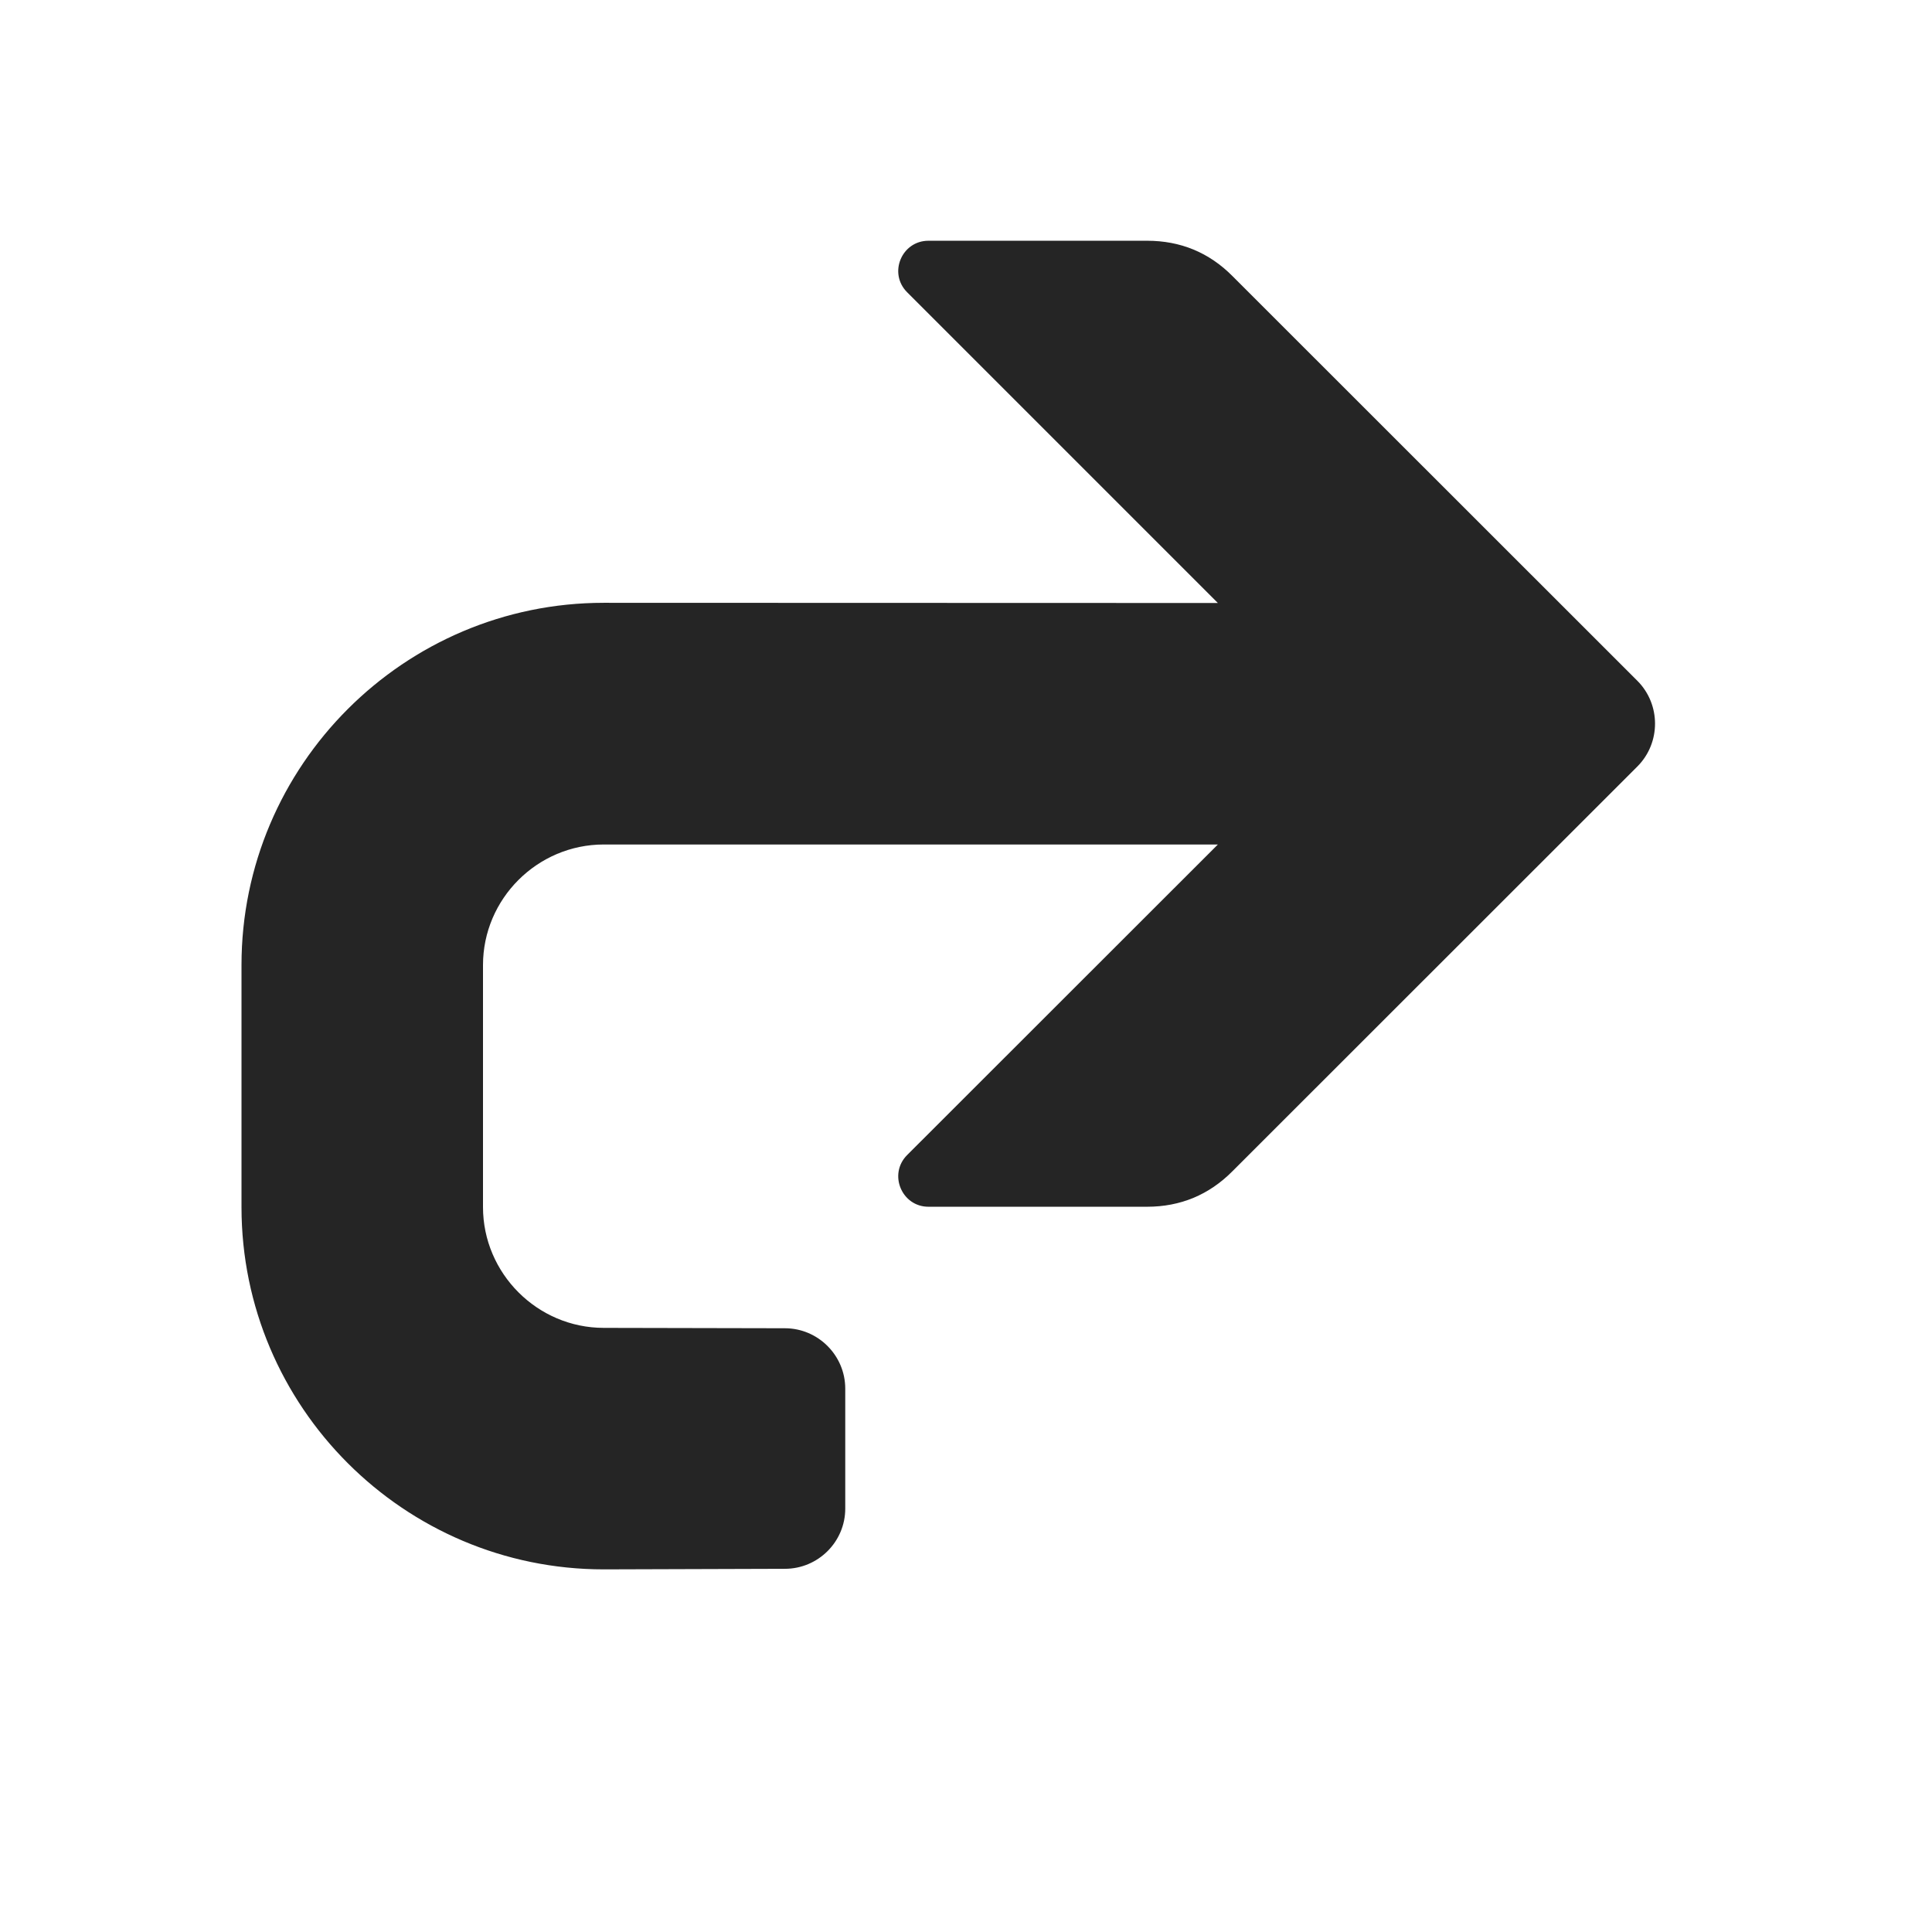
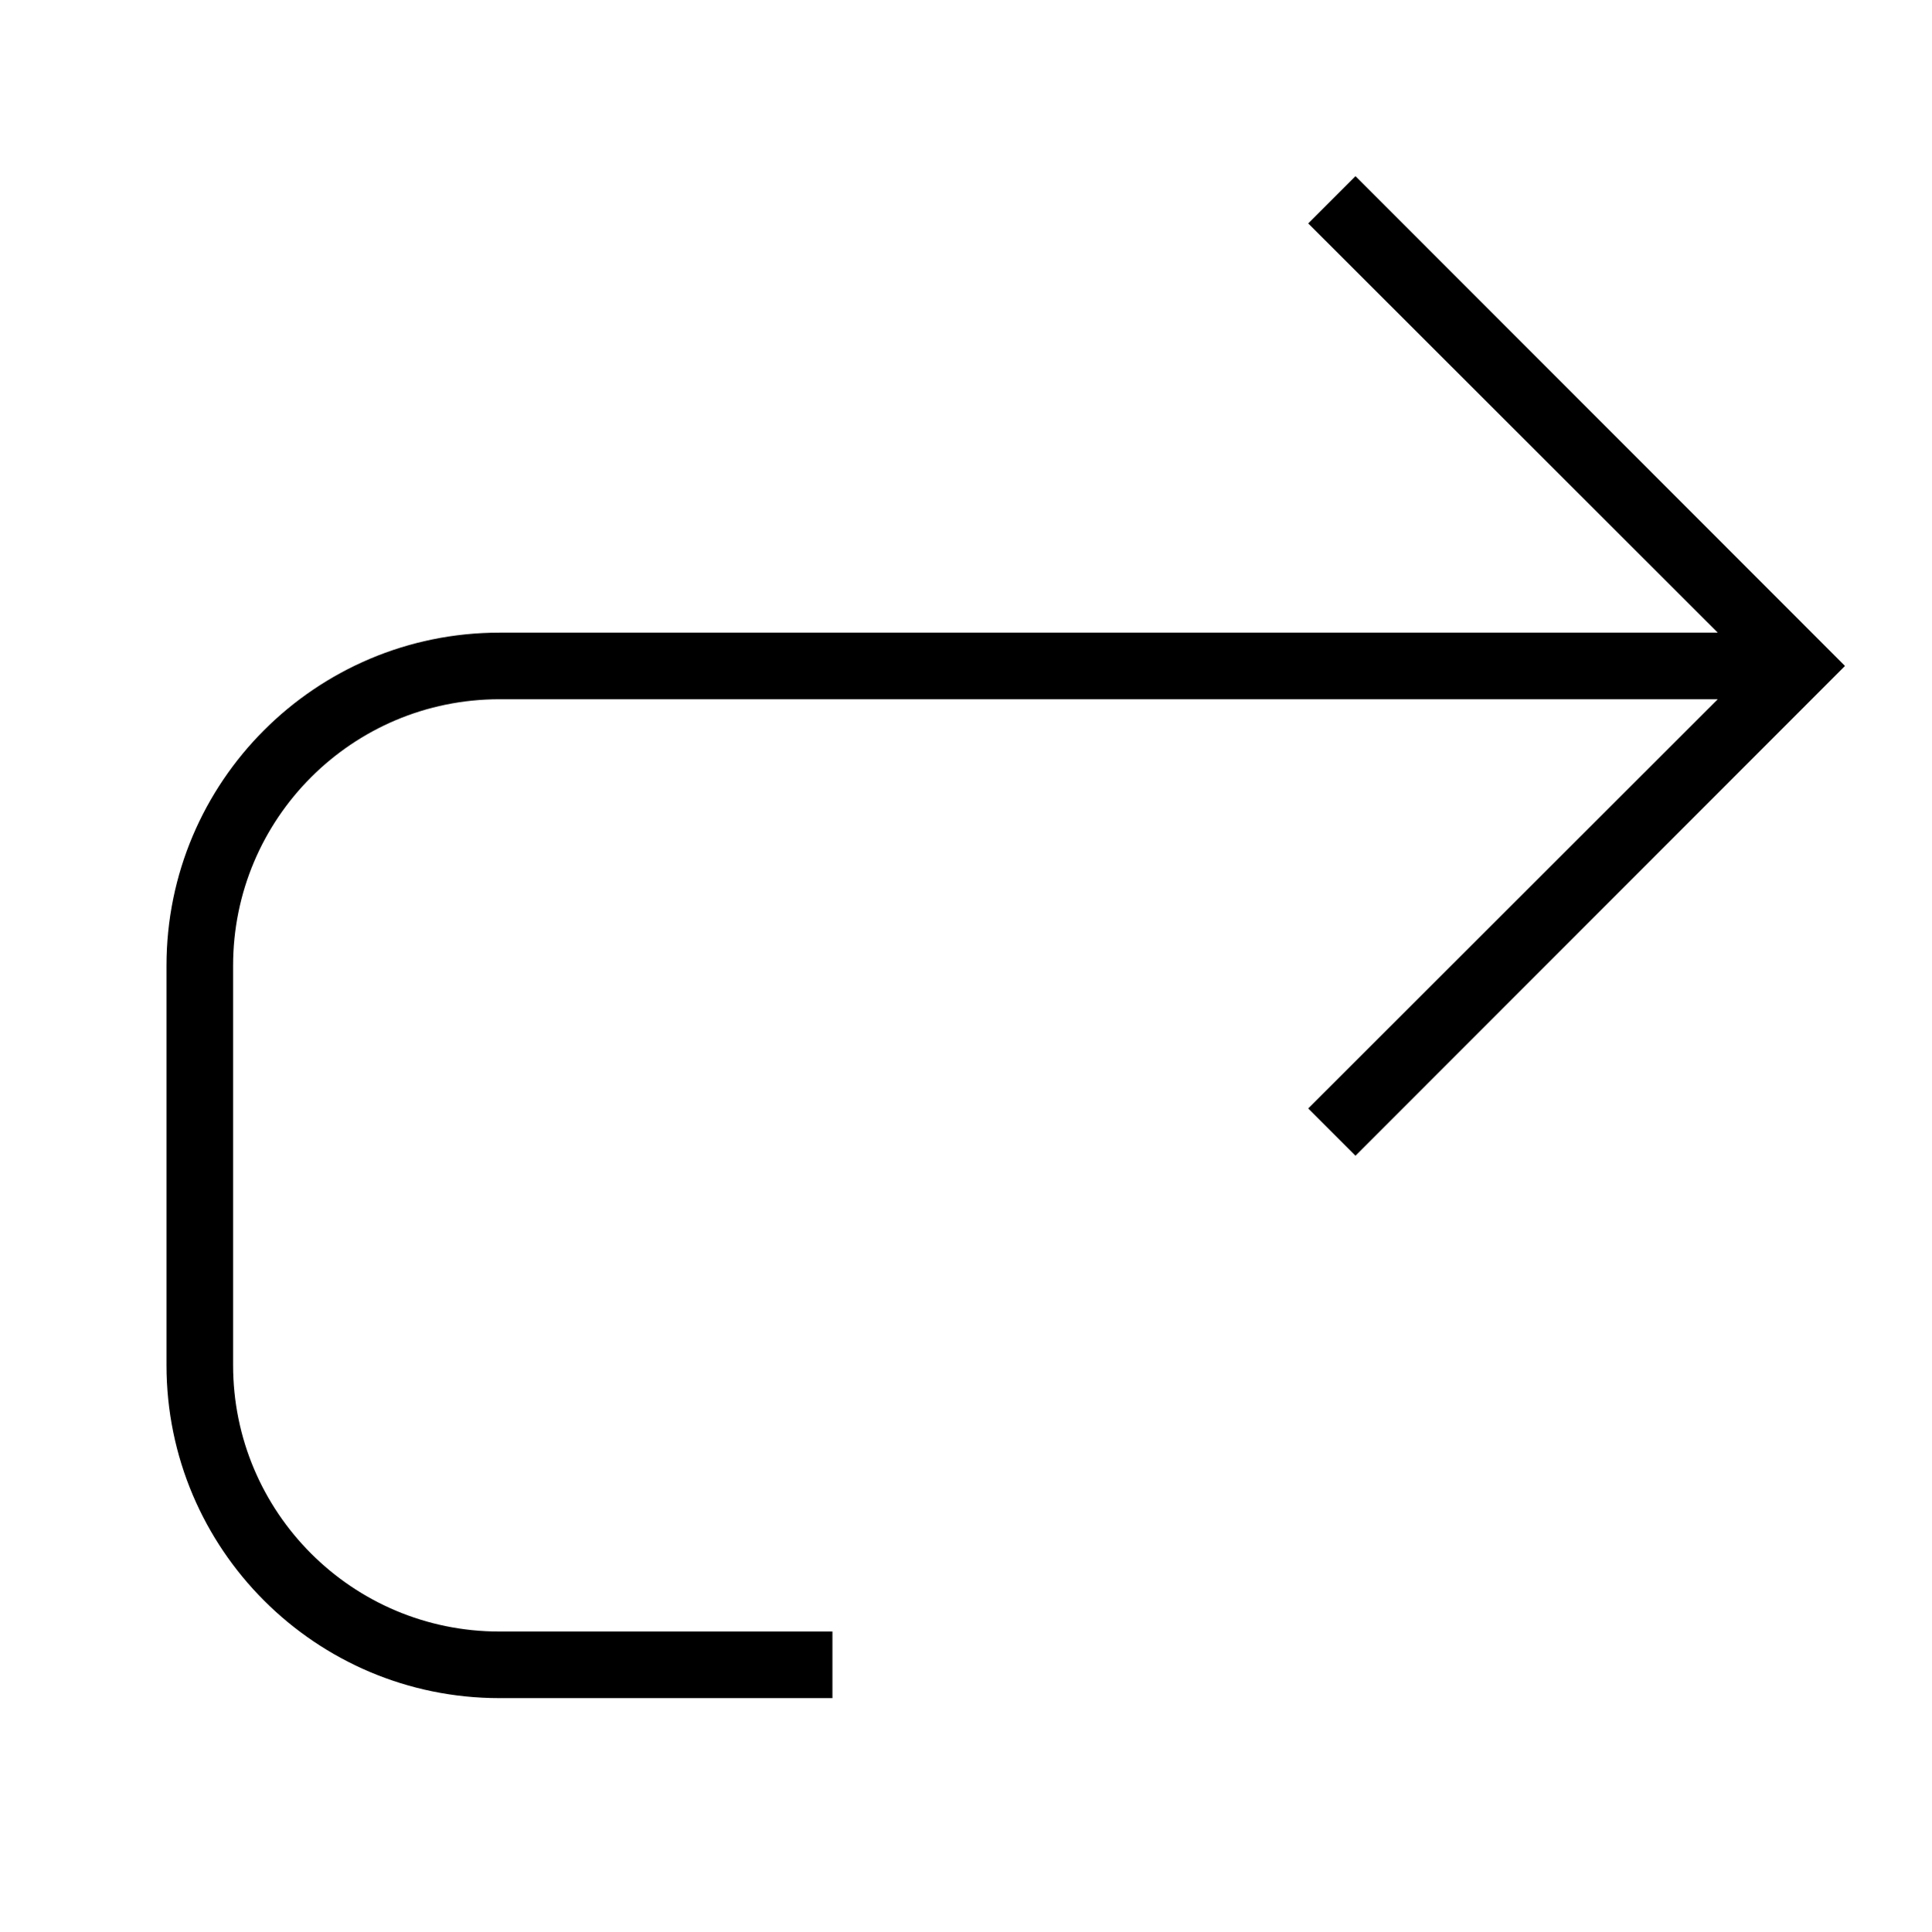
- <svg xmlns="http://www.w3.org/2000/svg" xml:space="preserve" width="1024px" height="1024px" shape-rendering="geometricPrecision" text-rendering="geometricPrecision" image-rendering="optimizeQuality" fill-rule="nonzero" clip-rule="evenodd" viewBox="0 0 10240 10240">
-   <path id="curve0" fill="#252525" d="M6532 1463l2147 2146c124,125 124,328 0,453l-2147 2146c-124,125 -276,188 -452,188l-1159 0c-142,0 -214,-173 -113,-274l1647 -1646 -3255 0c-352,0 -640,288 -640,639l0 1283c0,351 288,640 640,640l960 2c176,0 320,144 320,320l0 636c0,176 -144,319 -320,319l-960 3c-1059,0 -1920,-862 -1920,-1920l0 -1283c0,-1058 862,-1920 1920,-1920 1085,0 2170,1 3255,1l-1647 -1647c-101,-101 -29,-273 113,-273l1159 0c176,0 328,62 452,187z" />
+ <svg xmlns="http://www.w3.org/2000/svg" xml:space="preserve" width="580px" height="580px" shape-rendering="geometricPrecision" text-rendering="geometricPrecision" image-rendering="optimizeQuality" fill-rule="nonzero" clip-rule="nonzero" viewBox="0 0 5800 5800">
+   <path id="curve28" fill="#000000" d="M5159 2100l-3659 0c-442,0 -800,358 -800,800l0 1200c0,442 358,800 800,800l1000 0 0 200 -1000 0c-552,0 -1000,-448 -1000,-1000l0 -1200c0,-552 448,-1000 1000,-1000l3659 0 -1230 -1229 142 -142 1470 1471 -1470 1471 -142 -142 1230 -1229z" />
</svg>
